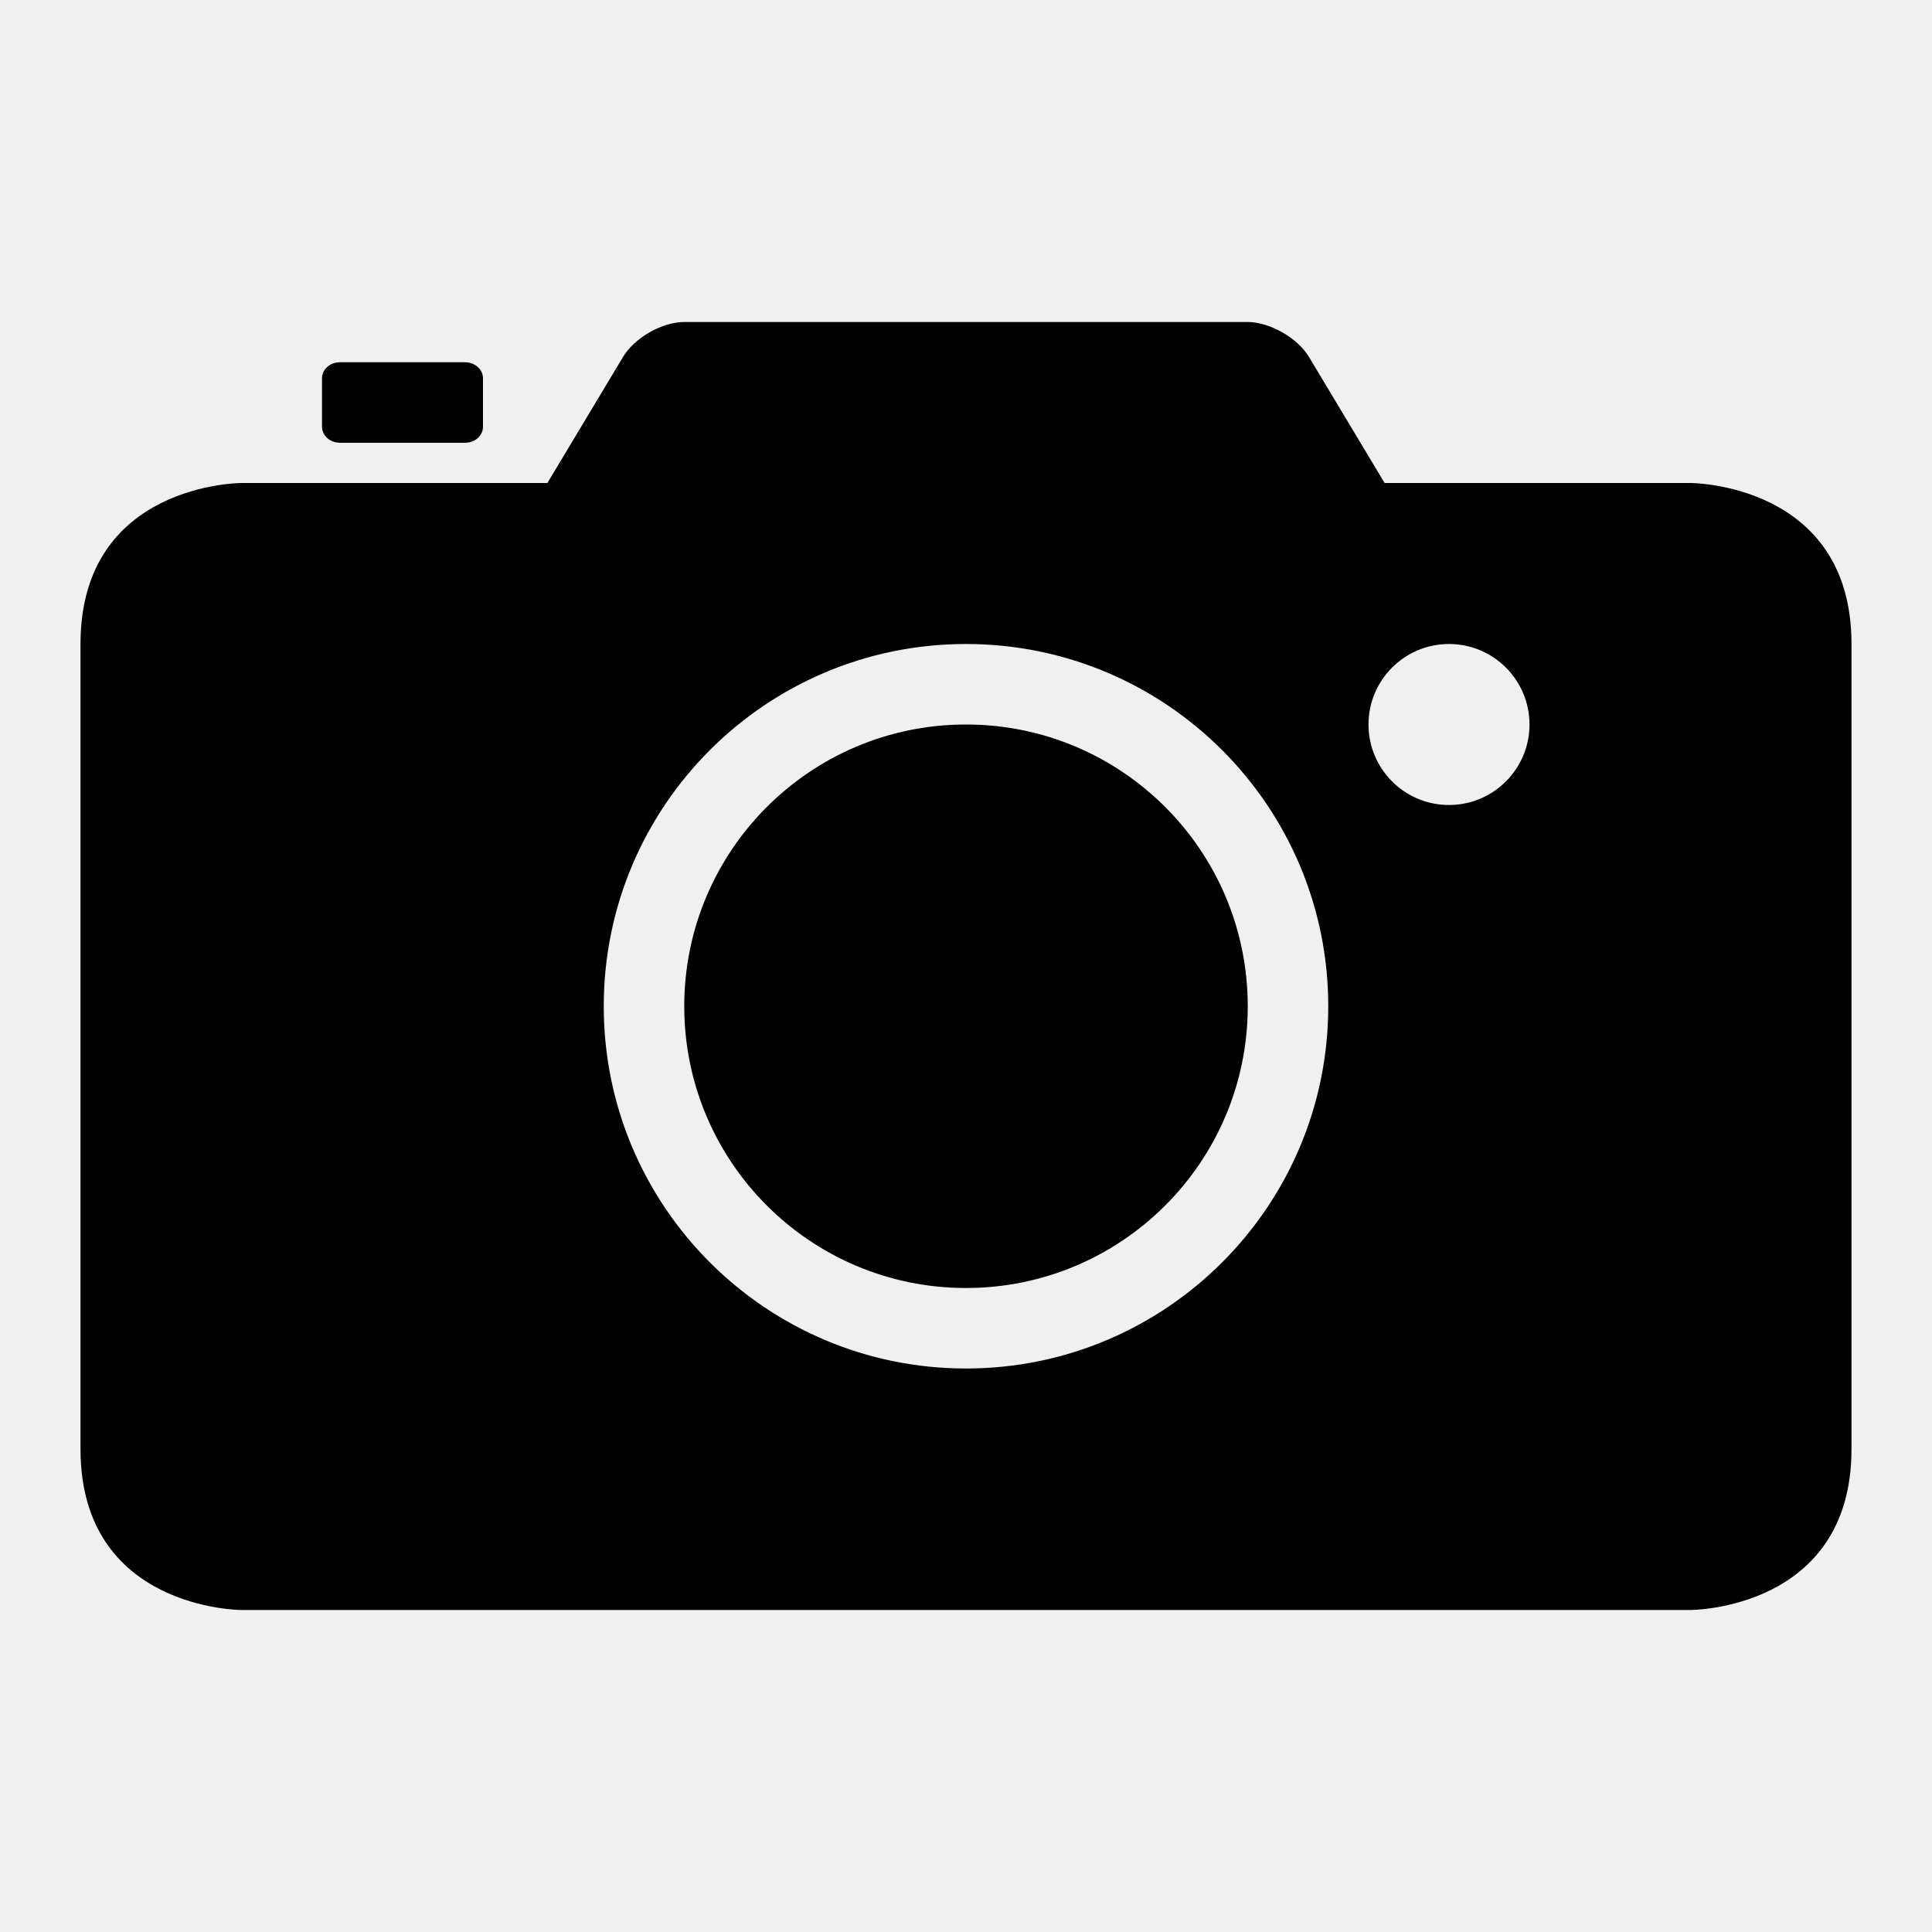
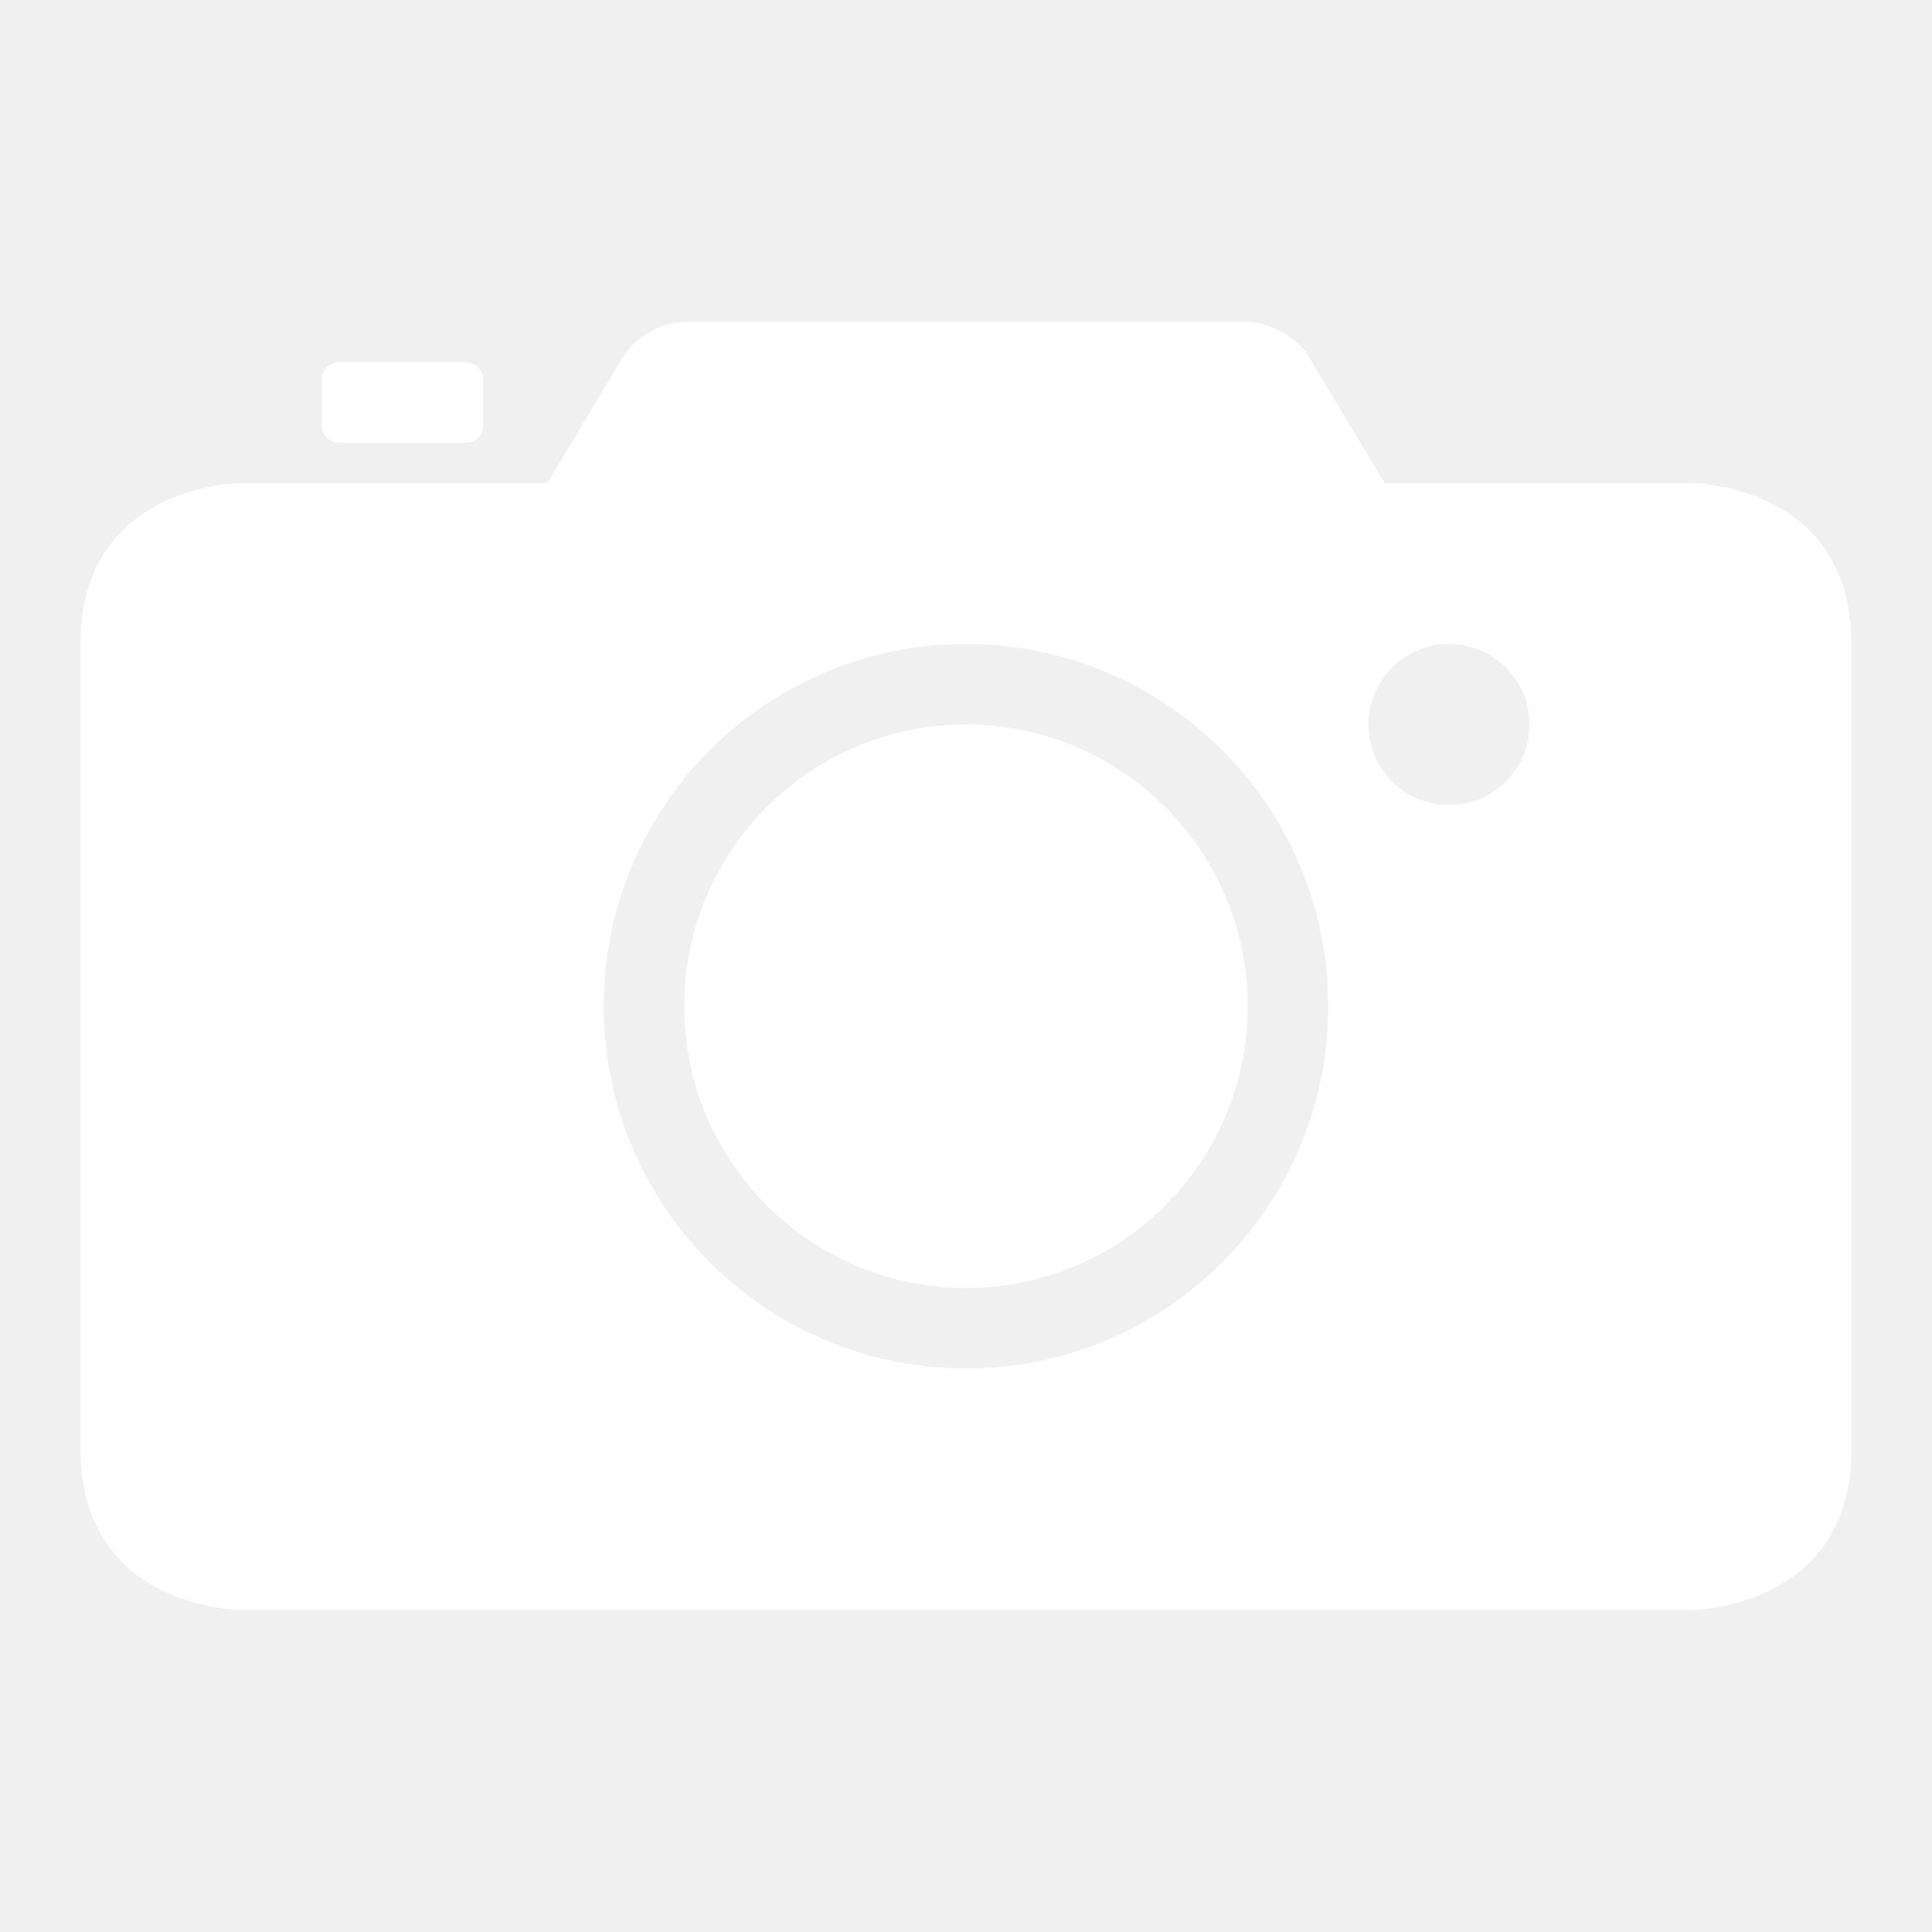
<svg xmlns="http://www.w3.org/2000/svg" height="24px" version="1.1" viewBox="0 0 24 24" width="24px">
  <defs />
  <g fill="none" fill-rule="evenodd" id="miu" stroke="none" stroke-width="1">
    <g id="Artboard-1" transform="translate(-251, -587)">
      <g id="slice" transform="translate(215, 119)" />
-       <path d="M268.2,593 L272,593 C272,593 274,593 274,595 L274,605 C274,607 272,607 272,607 L254,607 C254,607 252,607 252,605 L252,595 C252,593 254,593 254,593 L257.8,593 L258.739,591.435 C258.882,591.196 259.224,591 259.5,591 L266.5,591 C266.769,591 267.117,591.195 267.261,591.435 L268.2,593 L268.2,593 Z M263,604 C265.485,604 267.5,601.985 267.5,599.5 C267.5,597.015 265.485,595 263,595 C260.515,595 258.5,597.015 258.5,599.5 C258.5,601.985 260.515,604 263,604 Z M263,603 C264.933,603 266.5,601.433 266.5,599.5 C266.5,597.567 264.933,596 263,596 C261.067,596 259.5,597.567 259.5,599.5 C259.5,601.433 261.067,603 263,603 Z M269,597 C269.552,597 270,596.552 270,596 C270,595.448 269.552,595 269,595 C268.448,595 268,595.448 268,596 C268,596.552 268.448,597 269,597 Z M255.222,591.5 C255.099,591.5 255,591.589 255,591.7 L255,592.3 C255,592.41 255.099,592.5 255.222,592.5 L256.778,592.5 C256.901,592.5 257,592.411 257,592.3 L257,591.7 C257,591.59 256.901,591.5 256.778,591.5 L255.222,591.5 Z" fill="#000000" id="device-camera-capture-photo-glyph" />
+       <path d="M268.2,593 L272,593 C272,593 274,593 274,595 L274,605 C274,607 272,607 272,607 L254,607 C254,607 252,607 252,605 L252,595 C252,593 254,593 254,593 L257.8,593 L258.739,591.435 C258.882,591.196 259.224,591 259.5,591 L266.5,591 C266.769,591 267.117,591.195 267.261,591.435 L268.2,593 L268.2,593 Z M263,604 C265.485,604 267.5,601.985 267.5,599.5 C267.5,597.015 265.485,595 263,595 C260.515,595 258.5,597.015 258.5,599.5 C258.5,601.985 260.515,604 263,604 Z M263,603 C264.933,603 266.5,601.433 266.5,599.5 C266.5,597.567 264.933,596 263,596 C261.067,596 259.5,597.567 259.5,599.5 C259.5,601.433 261.067,603 263,603 Z M269,597 C269.552,597 270,596.552 270,596 C270,595.448 269.552,595 269,595 C268.448,595 268,595.448 268,596 C268,596.552 268.448,597 269,597 Z M255.222,591.5 C255.099,591.5 255,591.589 255,591.7 L255,592.3 C255,592.41 255.099,592.5 255.222,592.5 L256.778,592.5 C256.901,592.5 257,592.411 257,592.3 L257,591.7 C257,591.59 256.901,591.5 256.778,591.5 L255.222,591.5 Z" fill="#ffffff" id="device-camera-capture-photo-glyph" />
    </g>
  </g>
</svg>
